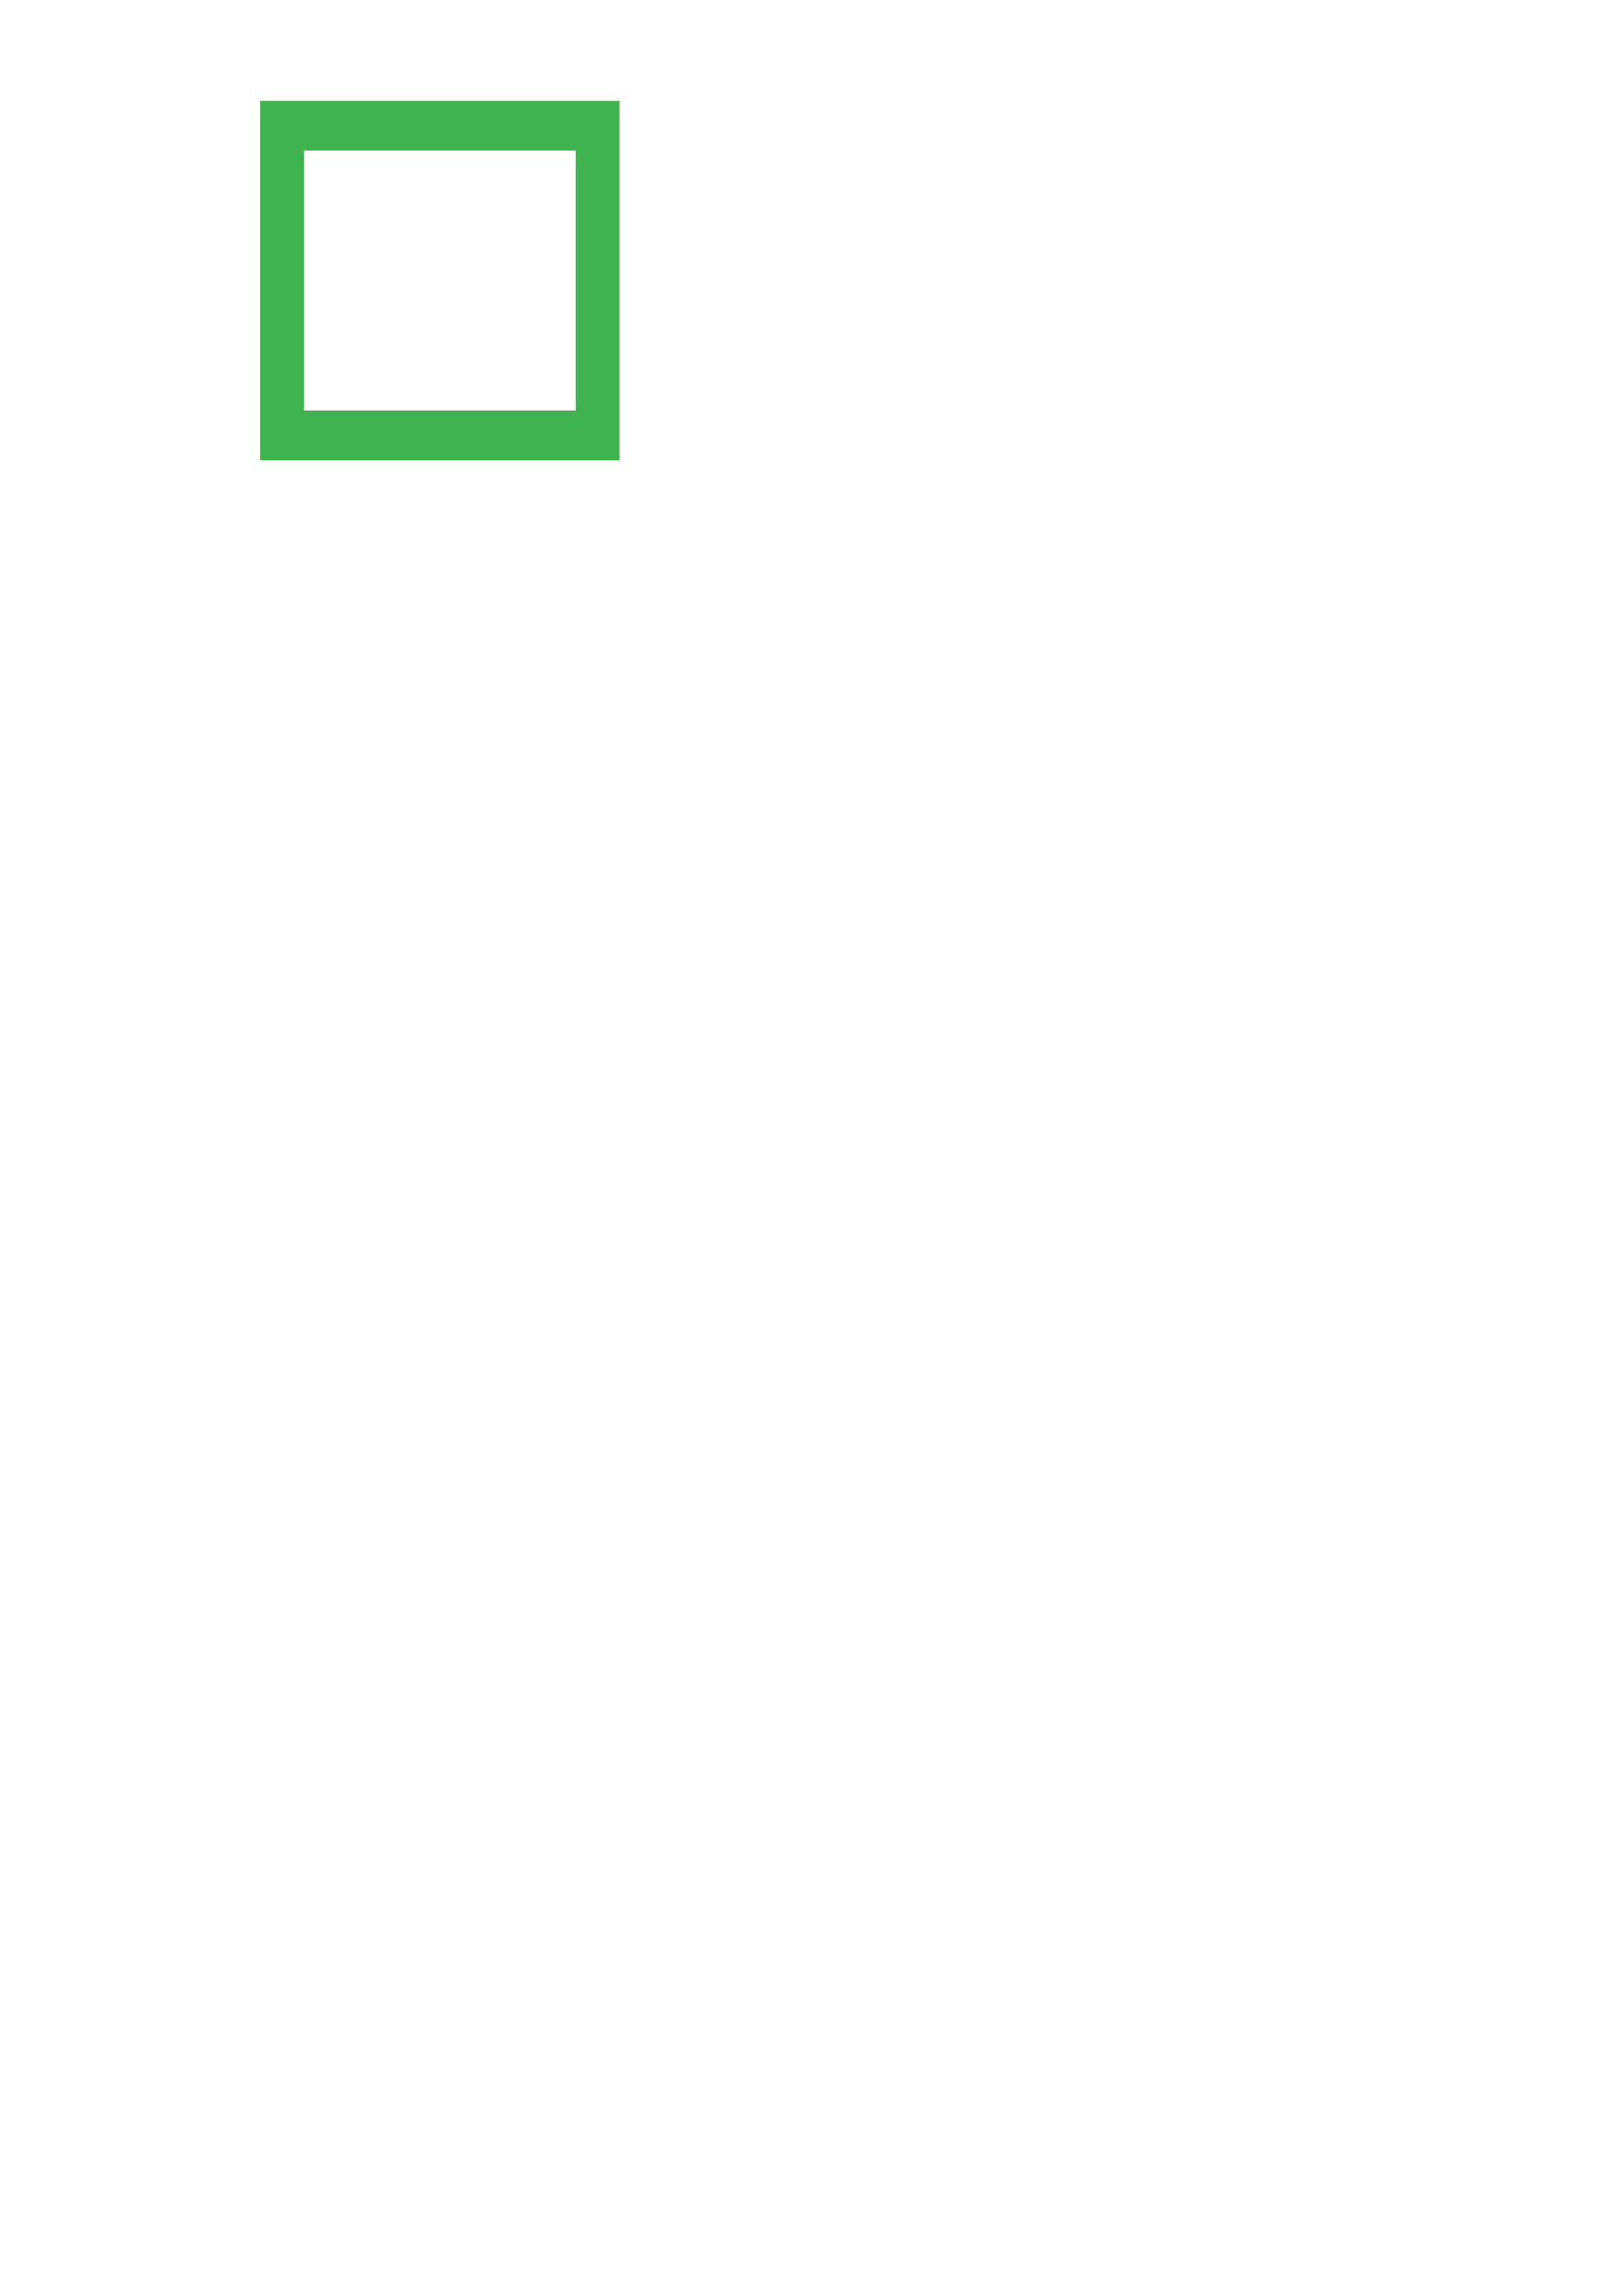
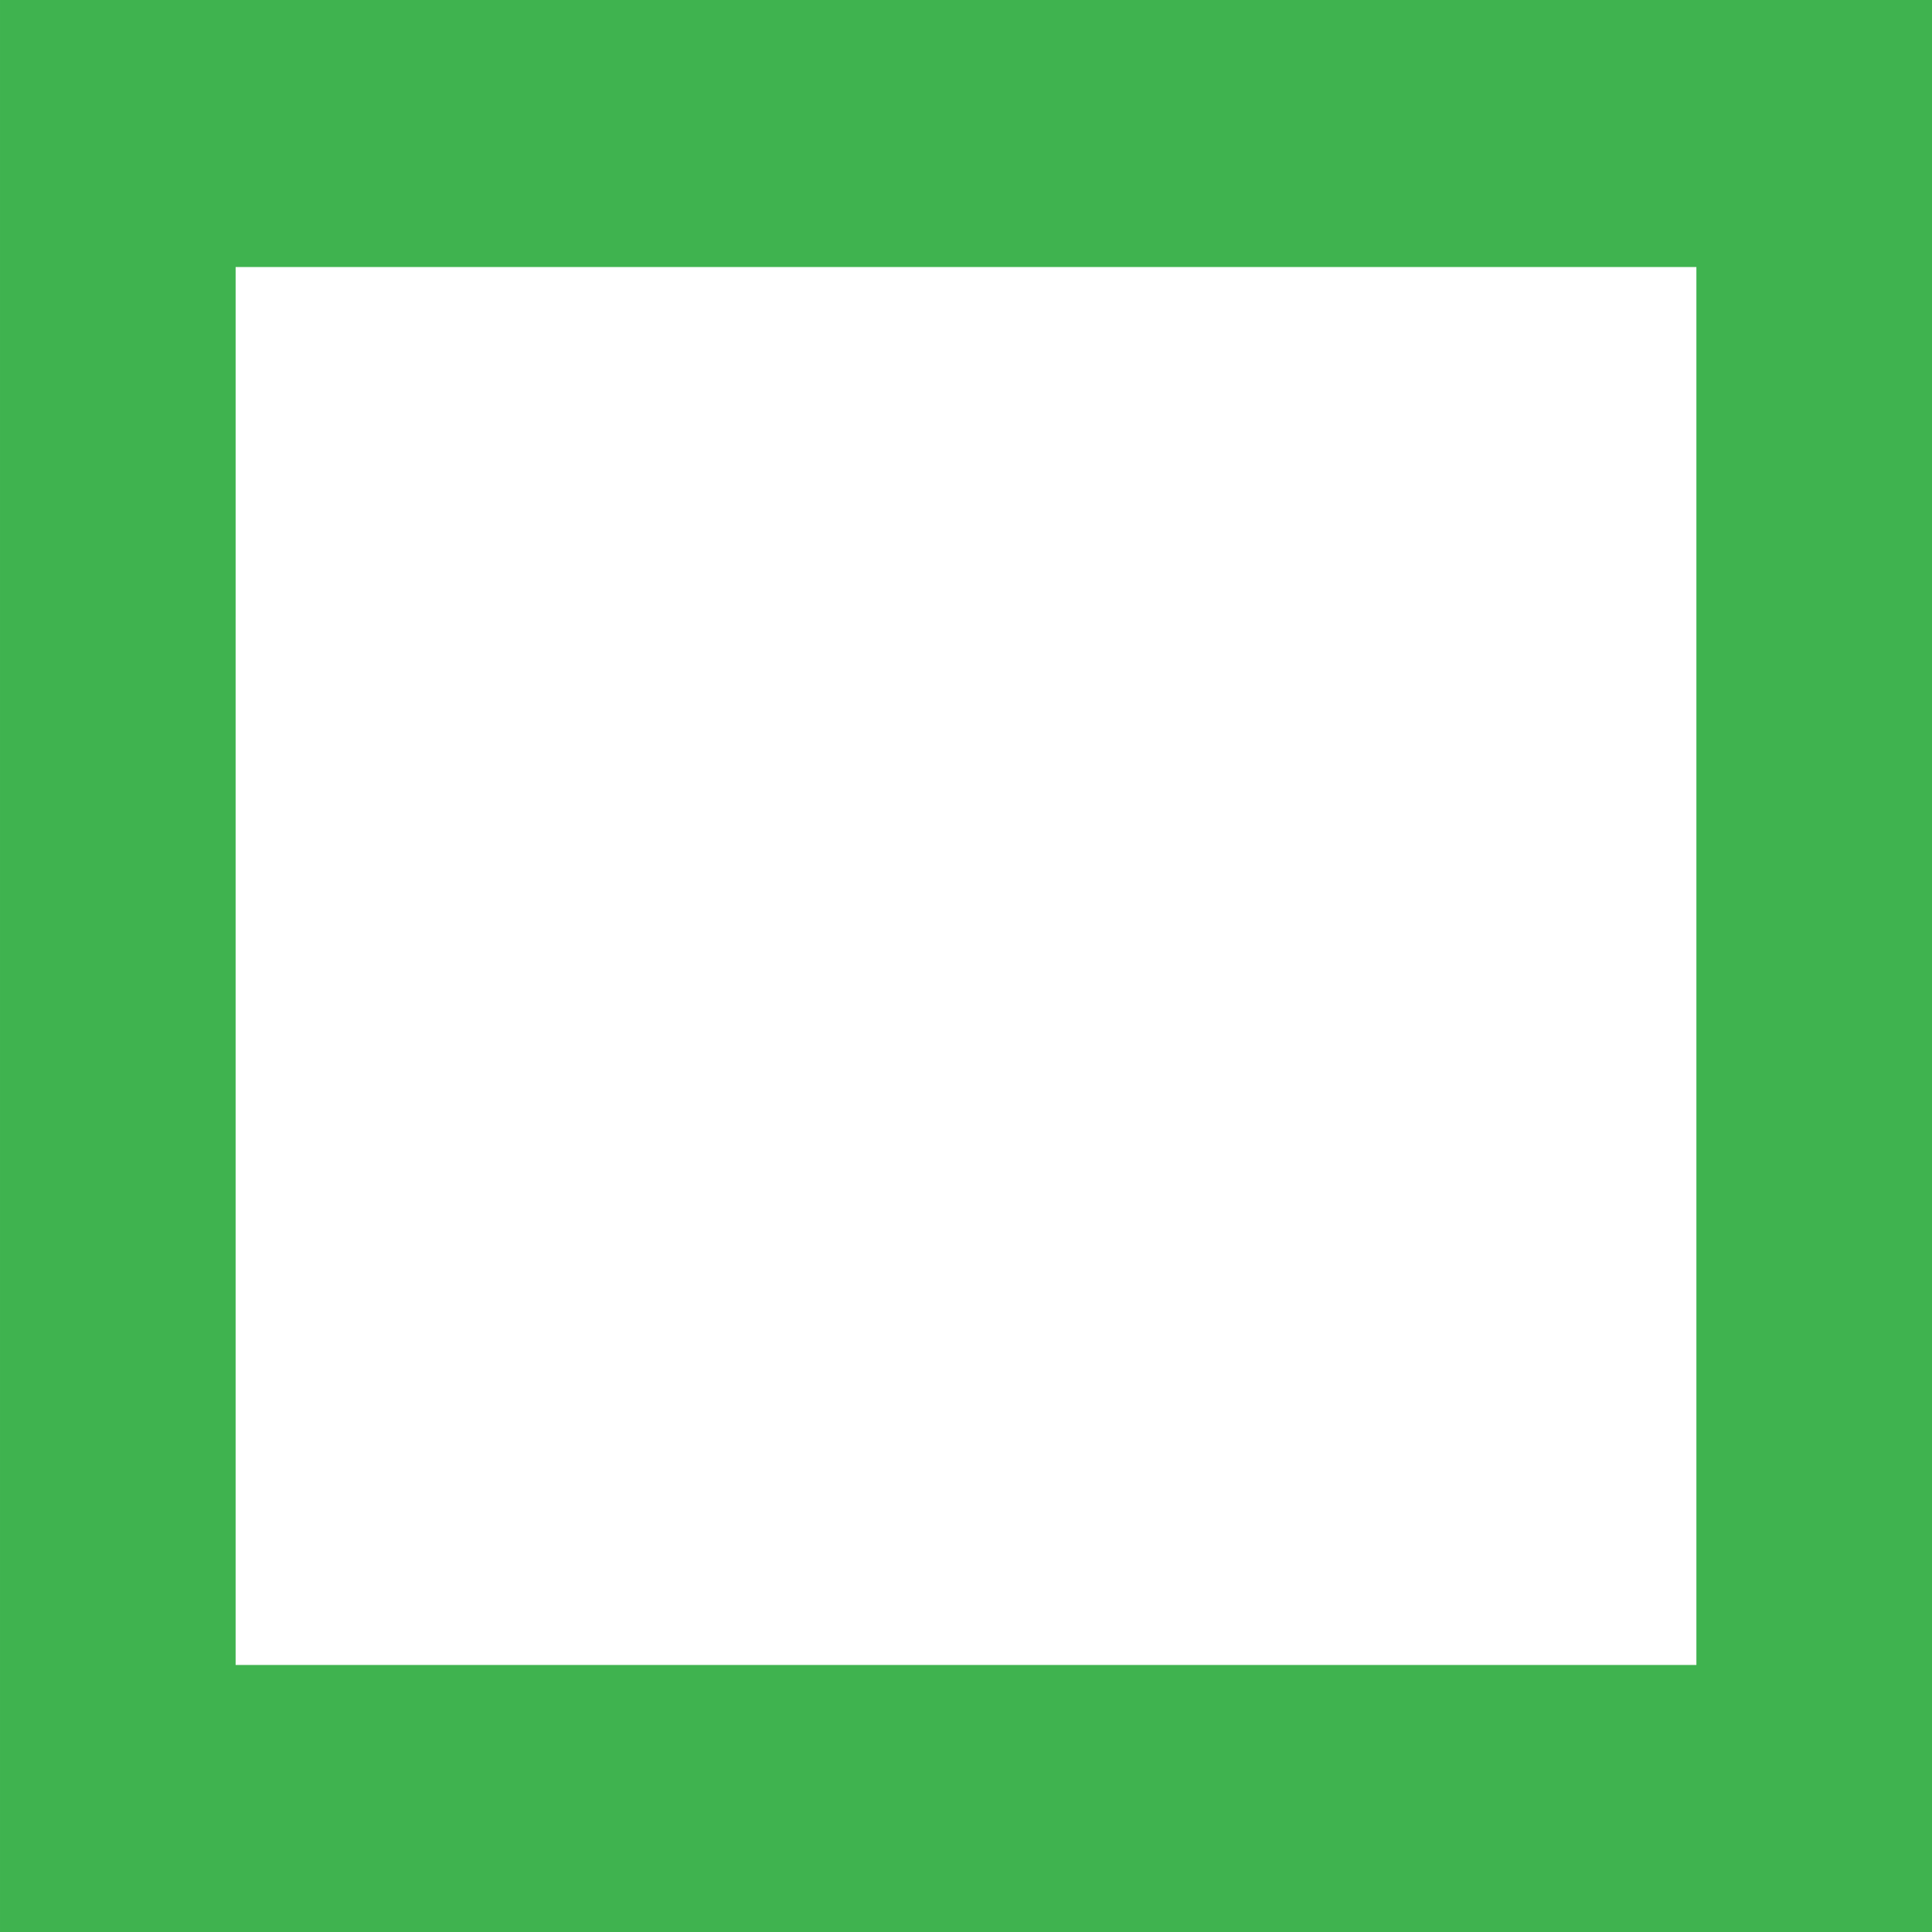
- <svg xmlns="http://www.w3.org/2000/svg" width="210mm" height="297mm" viewBox="0 0 210 297" version="1.1" id="svg8">
+ <svg xmlns="http://www.w3.org/2000/svg" width="46.491mm" height="46.491mm" viewBox="0 0 46.491 46.491" version="1.1" id="svg8">
  <defs id="defs2" />
-   <g id="layer1">
-     <path id="rect842" style="fill:#3fb34f;fill-opacity:1;stroke-width:0.785" d="M 127.143 49.285 L 127.143 225 L 302.857 225 L 302.857 49.285 L 127.143 49.285 z M 148.572 73.572 L 281.428 73.572 L 281.428 200.715 L 148.572 200.715 L 148.572 73.572 z " transform="scale(0.2645833)" />
+   <g id="layer1" transform="translate(-33.63981,-13.04003)">
+     <path id="rect842" style="fill:#3fb34f;fill-opacity:1;stroke-width:0.785" d="M 127.143,49.285 V 225 H 302.857 V 49.285 Z m 21.43,24.287 H 281.428 V 200.715 H 148.572 Z" transform="scale(0.2645833)" />
  </g>
</svg>
